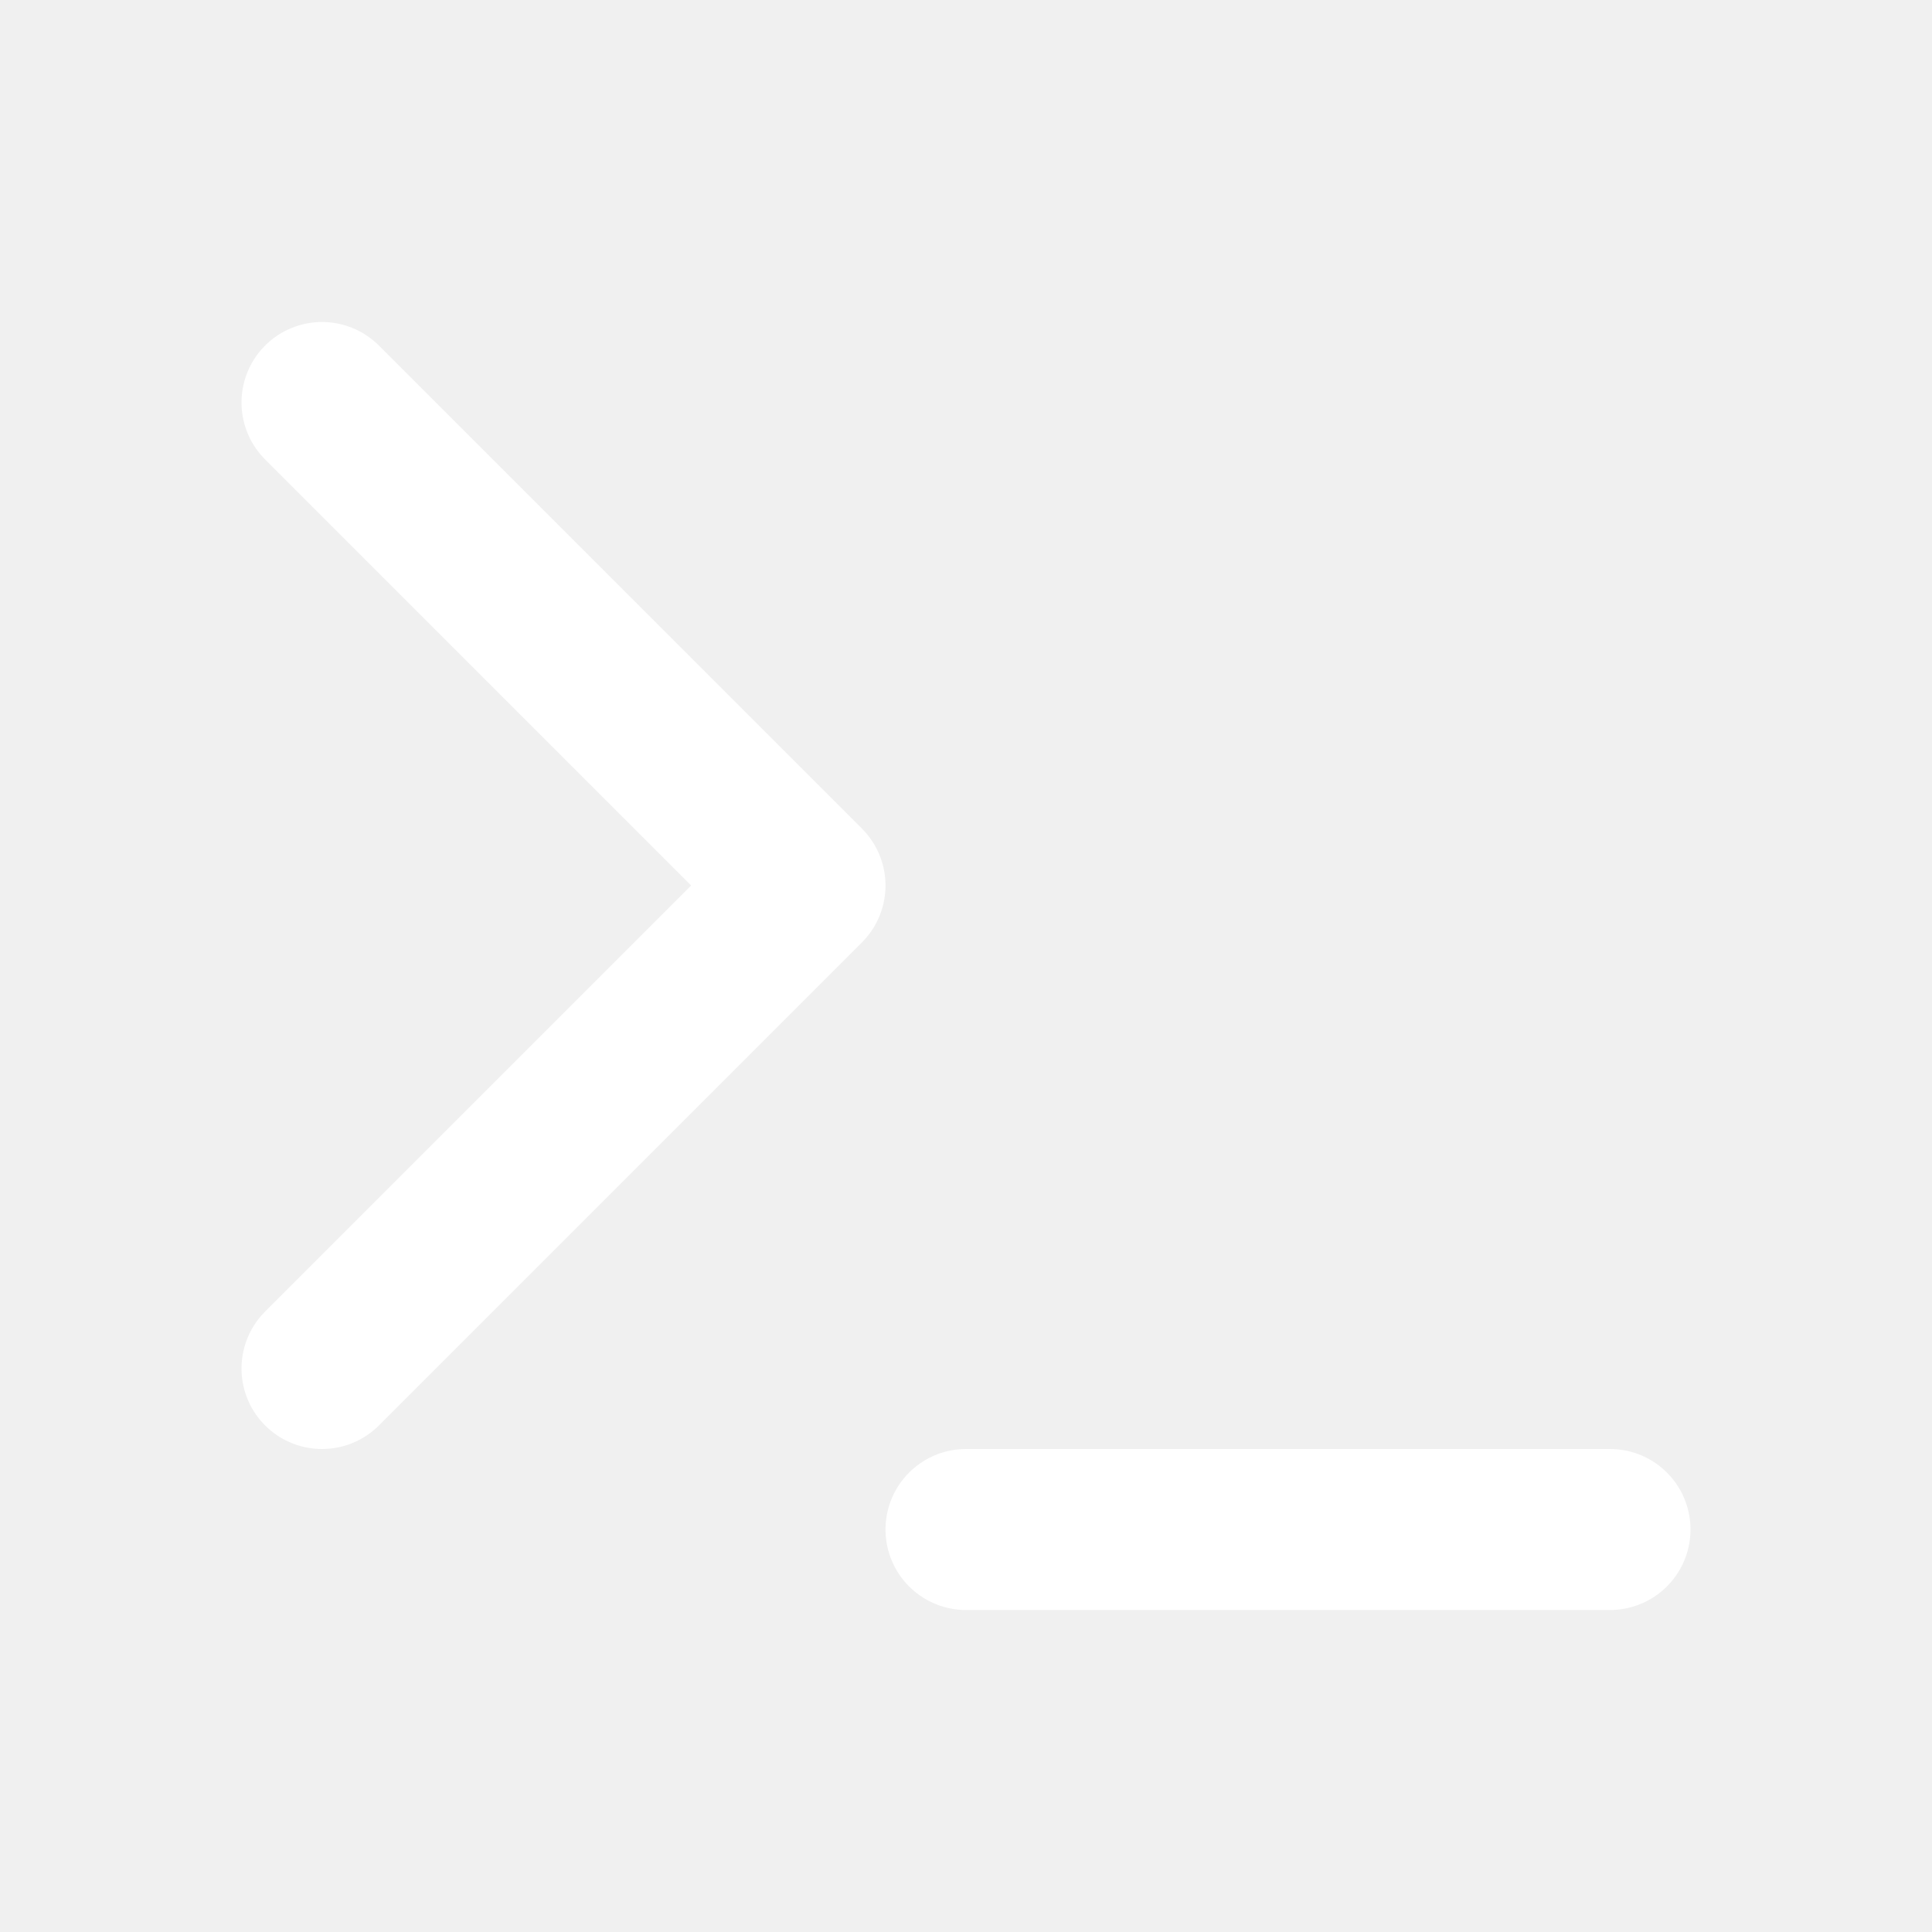
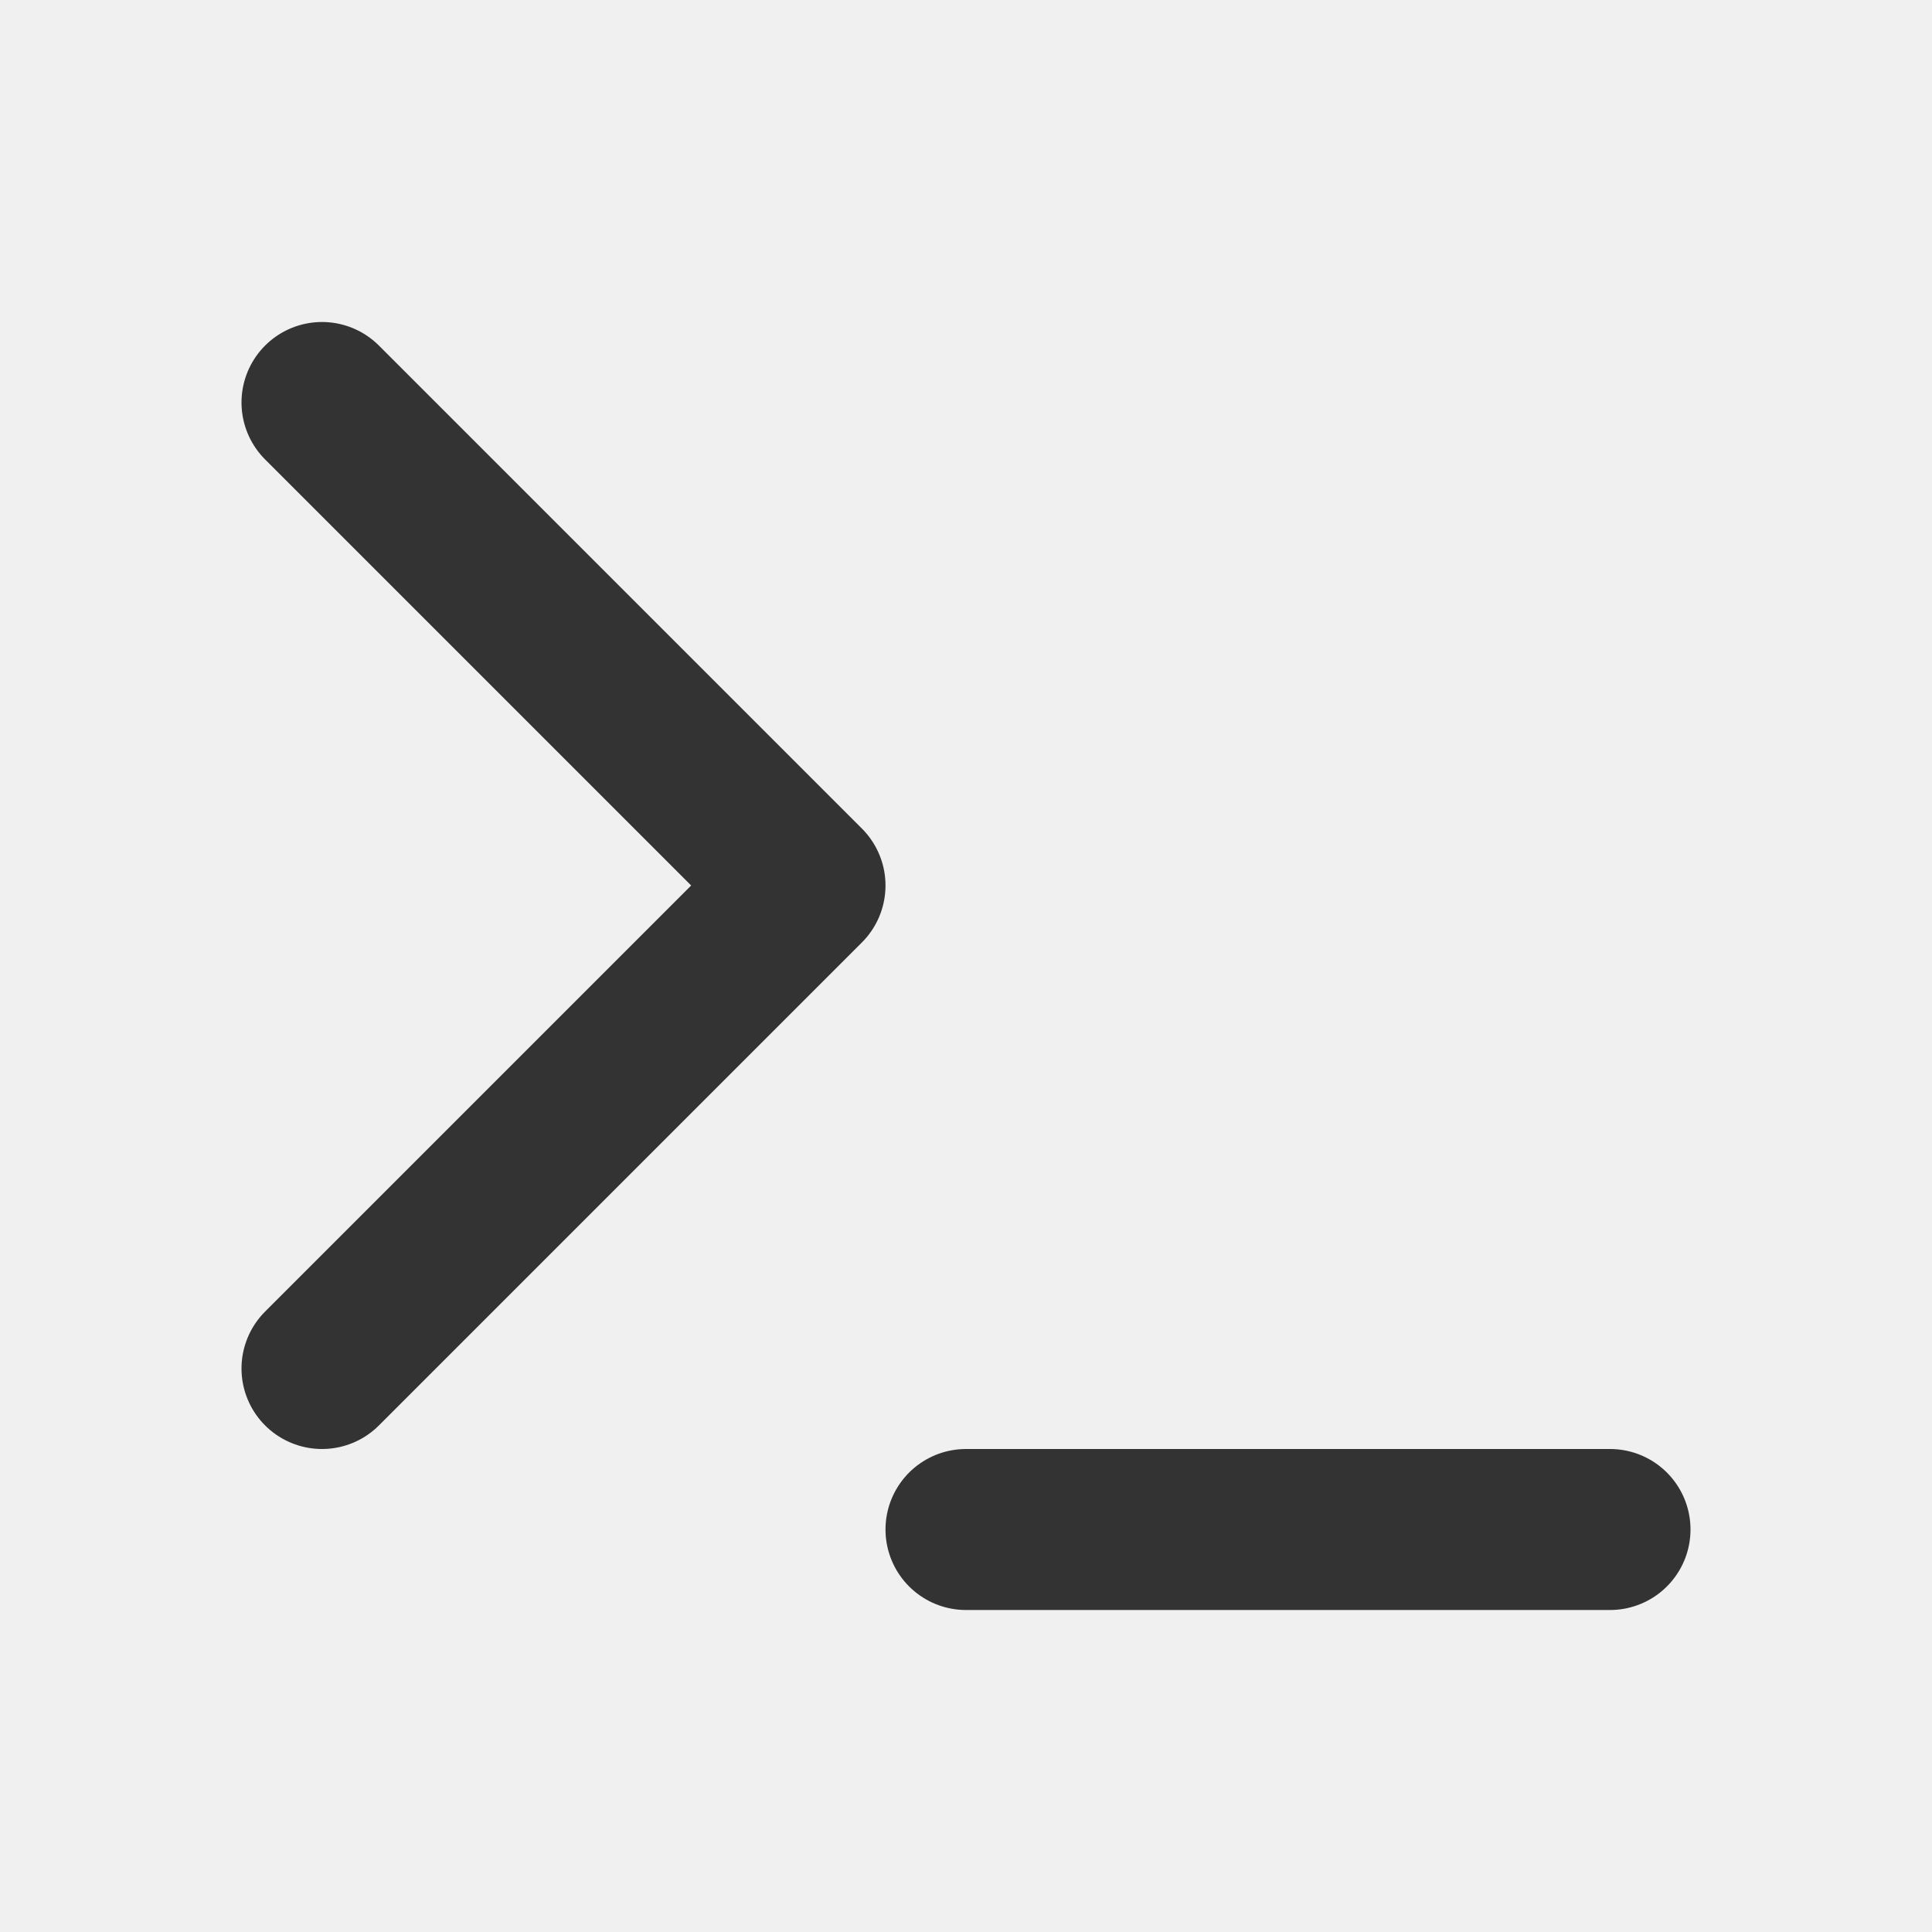
- <svg xmlns="http://www.w3.org/2000/svg" width="24" height="24" viewBox="0 0 24 24" fill="none" stroke="white" stroke-width="2" stroke-linecap="round" stroke-linejoin="round" class="lucide lucide-terminal">
+ <svg xmlns="http://www.w3.org/2000/svg" width="24" height="24" viewBox="0 0 24 24" fill="none" stroke="#333333" stroke-width="2" stroke-linecap="round" stroke-linejoin="round" class="lucide lucide-terminal">
  <polyline points="4 17 10 11 4 5" />
  <line x1="12" x2="20" y1="19" y2="19" />
</svg>
